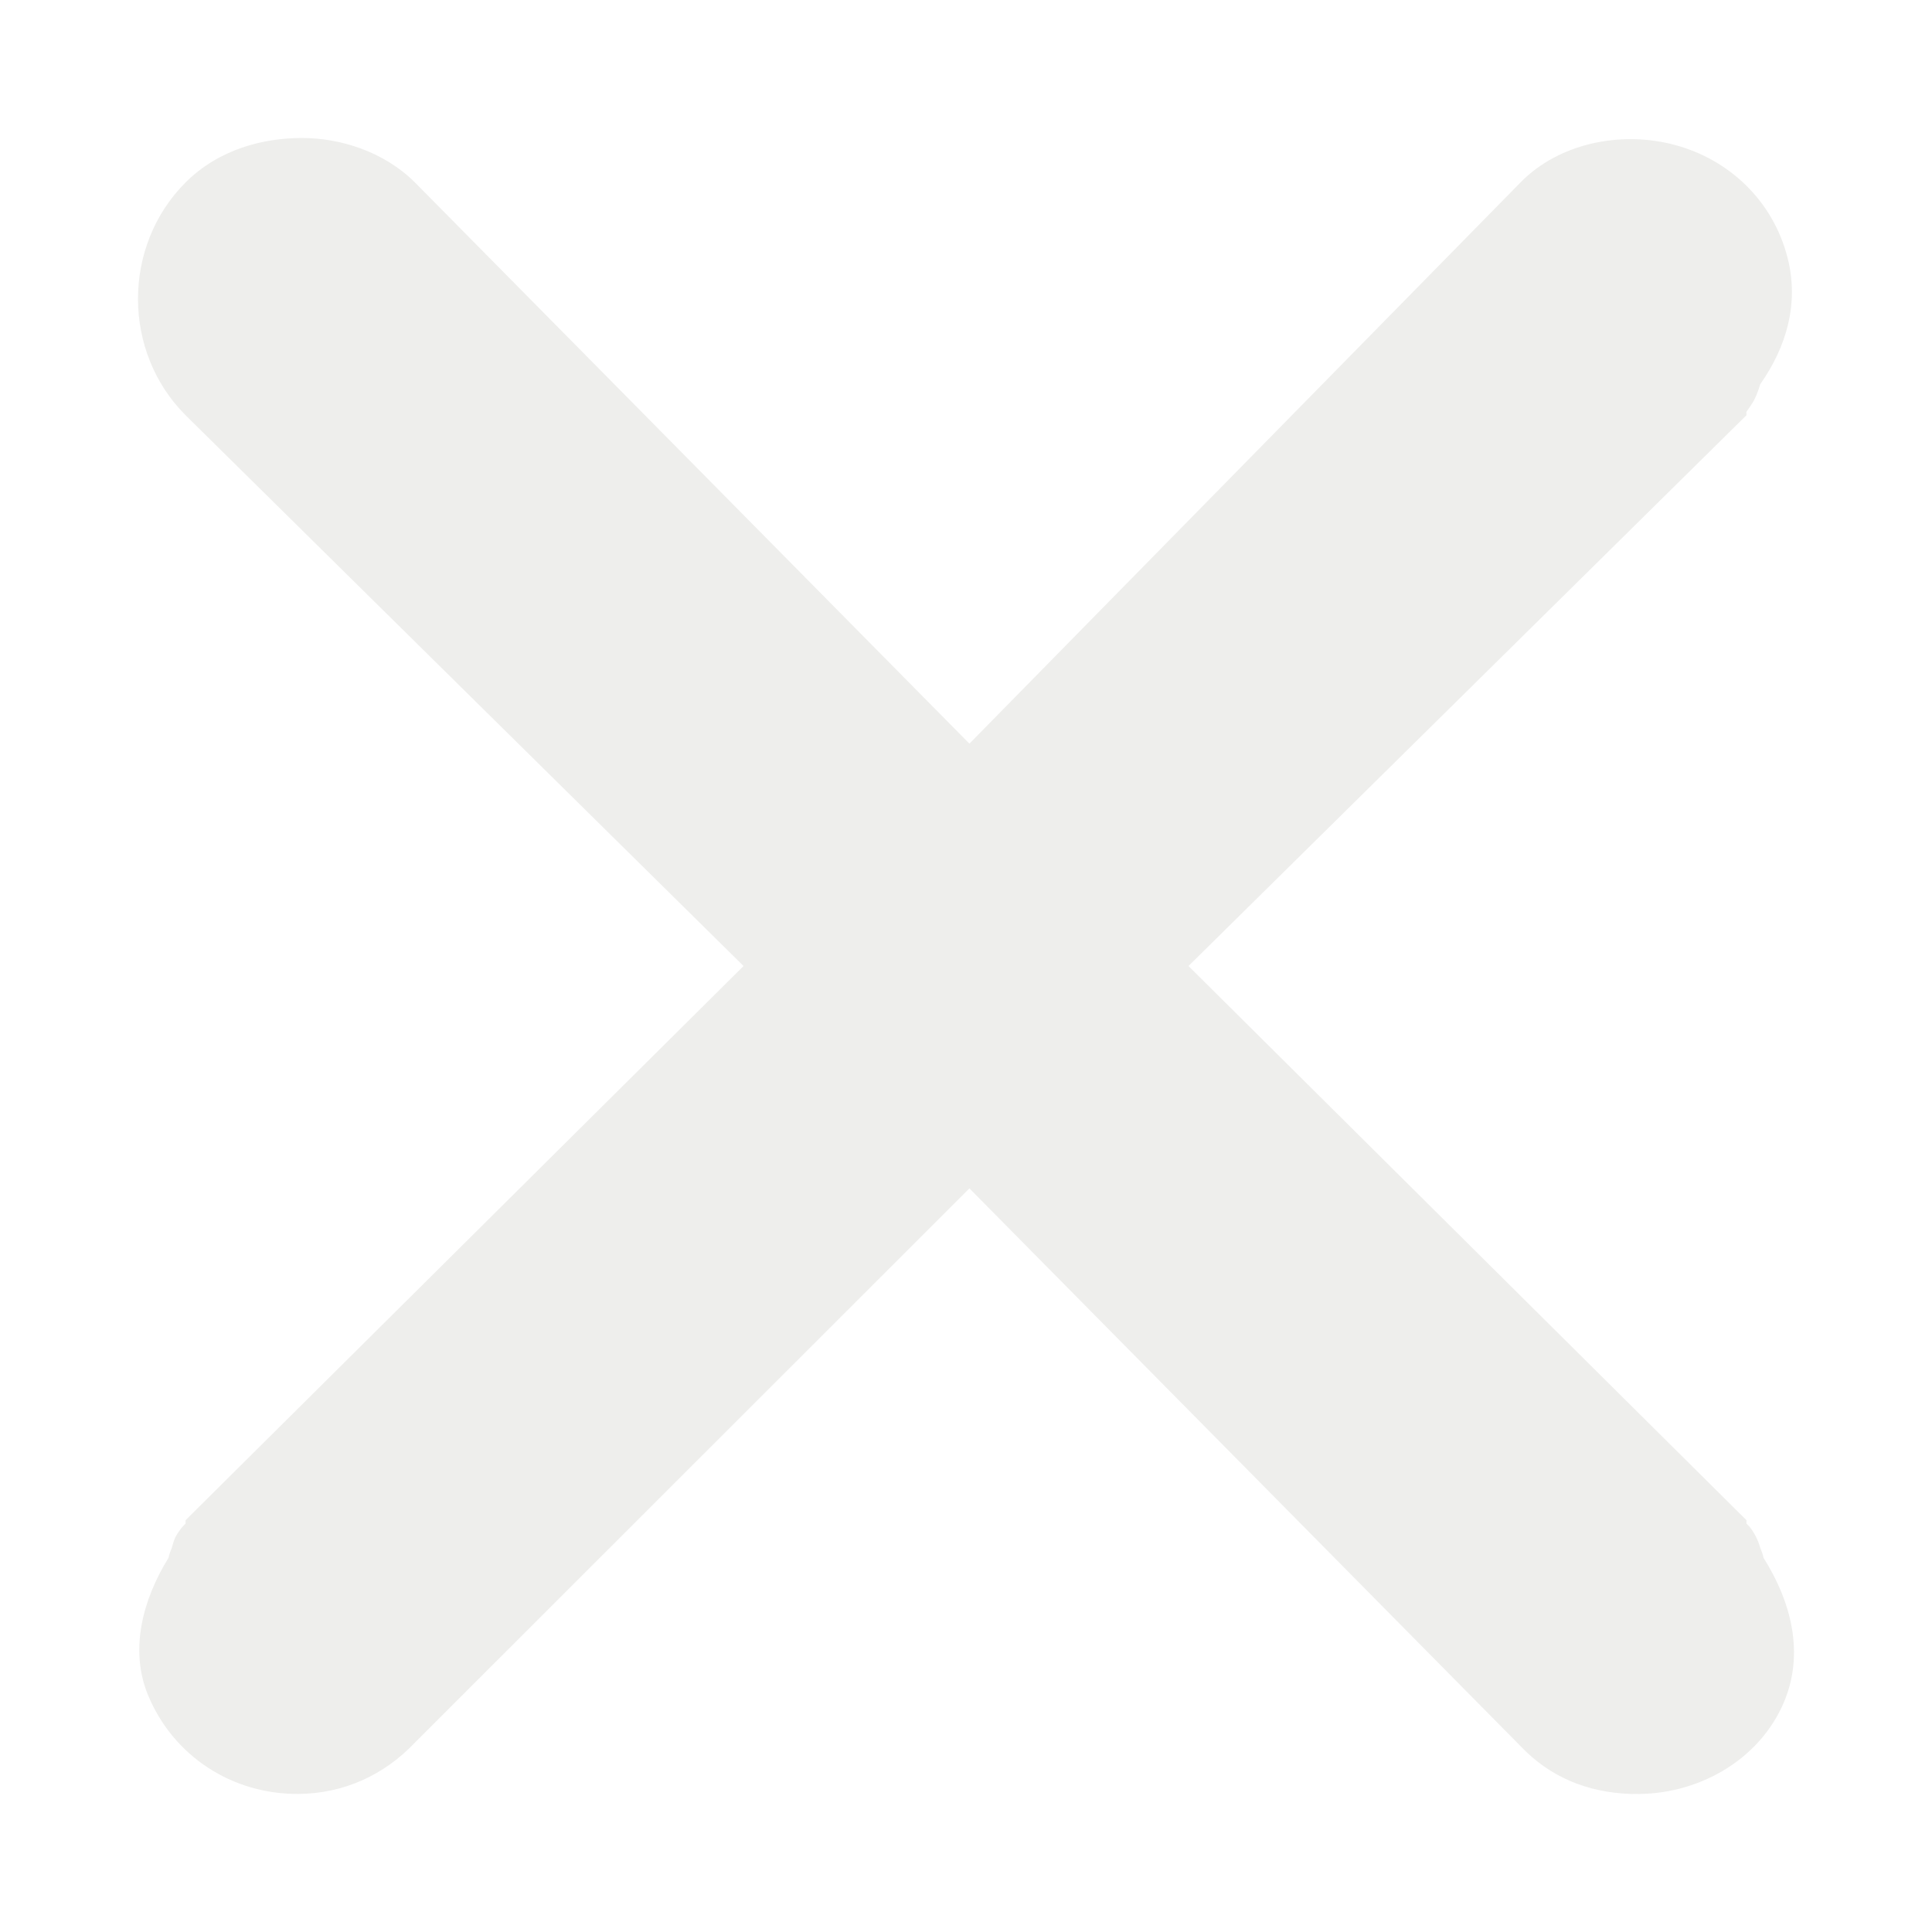
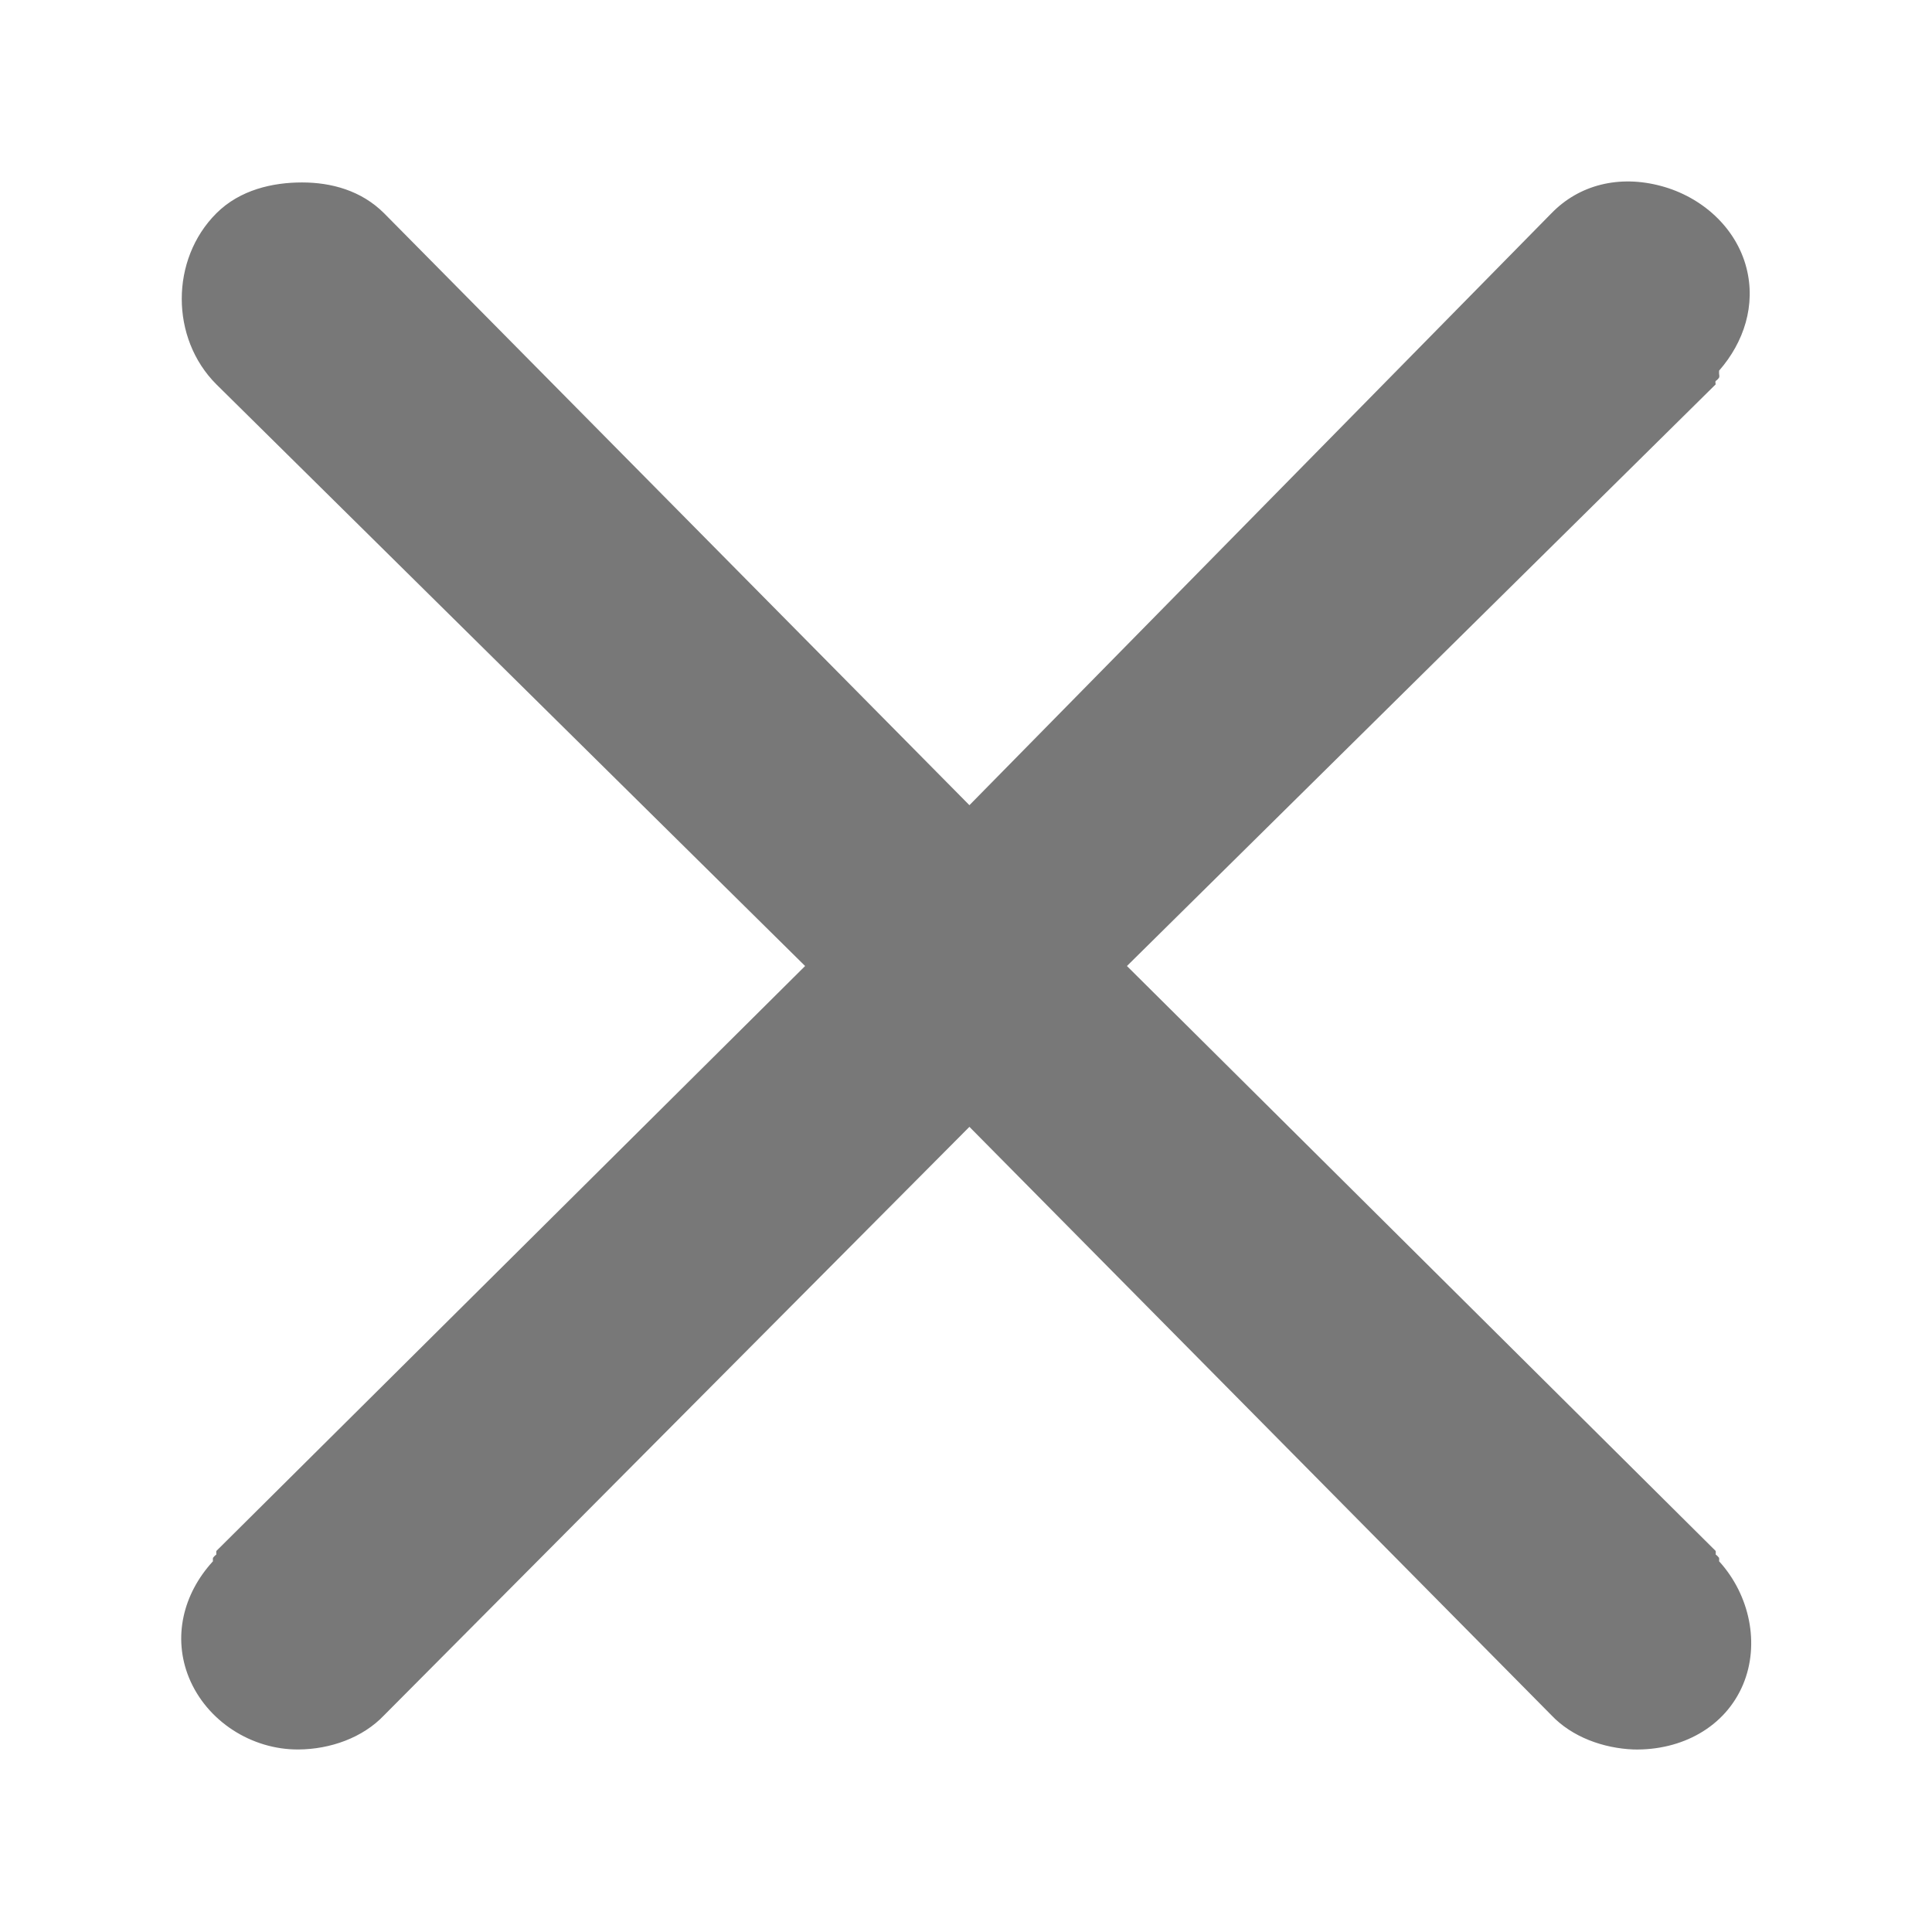
<svg xmlns="http://www.w3.org/2000/svg" width="14" height="14" id="svg6193" version="1.0">
-   <defs id="defs6195">
-     </defs>
+   <defs id="defs6195" />
  <g id="layer1">
-     <path transform="matrix(0.7937577,0,0,0.7933553,-43.00657,-57.03873)" d="M 56.938,73.156 C 56.59,73.156 56.183,73.255 55.875,73.562 C 55.296,74.142 55.296,75.109 55.875,75.688 L 60.969,80.719 L 55.875,85.781 C 55.875,85.792 55.875,85.802 55.875,85.812 C 55.864,85.823 55.854,85.833 55.844,85.844 C 55.82,85.873 55.799,85.904 55.781,85.938 C 55.768,85.968 55.758,85.999 55.75,86.031 C 55.737,86.062 55.726,86.093 55.719,86.125 C 55.485,86.504 55.362,86.961 55.531,87.375 C 55.761,87.936 56.302,88.286 56.906,88.281 C 57.315,88.278 57.687,88.111 57.969,87.812 L 63.031,82.75 L 68.062,87.844 C 68.331,88.128 68.672,88.266 69.062,88.281 C 69.073,88.282 69.083,88.282 69.094,88.281 C 69.663,88.295 70.24,87.985 70.469,87.438 C 70.655,86.992 70.532,86.524 70.281,86.125 C 70.274,86.093 70.263,86.062 70.25,86.031 C 70.231,85.963 70.199,85.9 70.156,85.844 C 70.146,85.833 70.136,85.823 70.125,85.812 C 70.125,85.802 70.125,85.792 70.125,85.781 L 65.031,80.719 L 70.125,75.688 C 70.125,75.687 70.123,75.66 70.125,75.656 C 70.125,75.657 70.159,75.61 70.188,75.562 C 70.226,75.494 70.25,75.407 70.25,75.406 C 70.492,75.06 70.606,74.666 70.5,74.25 C 70.367,73.728 69.965,73.351 69.469,73.219 C 68.971,73.086 68.407,73.208 68.062,73.562 L 63.031,78.688 L 57.969,73.562 C 57.684,73.278 57.285,73.156 56.938,73.156 z" id="path16644" style="fill:#eeeeec;fill-opacity:1;fill-rule:nonzero;stroke:none;stroke-width:0.479px;stroke-linecap:butt;stroke-linejoin:miter;marker:none;stroke-miterlimit:4;stroke-dashoffset:0;stroke-opacity:1;visibility:visible;display:inline;overflow:visible" />
+     <path transform="matrix(0.7937577,0,0,0.7933553,-43.00657,-57.03873)" d="M 56.938,73.562 C 56.672,73.562 56.372,73.628 56.156,73.844 C 55.735,74.265 55.735,74.985 56.156,75.406 L 61.531,80.719 L 56.156,86.062 C 56.155,86.073 56.155,86.083 56.156,86.094 C 56.144,86.103 56.134,86.113 56.125,86.125 C 56.124,86.135 56.124,86.146 56.125,86.156 C 55.85,86.456 55.757,86.853 55.906,87.219 C 56.069,87.617 56.478,87.878 56.906,87.875 C 57.195,87.873 57.492,87.769 57.688,87.562 L 63.031,82.188 L 68.344,87.562 C 68.532,87.761 68.817,87.864 69.094,87.875 C 69.533,87.885 69.93,87.672 70.094,87.281 C 70.248,86.913 70.156,86.465 69.875,86.156 C 69.876,86.146 69.876,86.135 69.875,86.125 C 69.866,86.113 69.856,86.103 69.844,86.094 C 69.845,86.083 69.845,86.073 69.844,86.062 L 64.469,80.719 L 69.844,75.406 C 69.844,75.406 69.838,75.384 69.844,75.375 C 69.843,75.376 69.863,75.364 69.875,75.344 C 69.88,75.334 69.875,75.313 69.875,75.312 C 69.875,75.313 69.874,75.29 69.875,75.281 C 70.104,75.019 70.211,74.681 70.125,74.344 C 70.031,73.975 69.719,73.694 69.344,73.594 C 68.963,73.492 68.598,73.582 68.344,73.844 L 63.031,79.25 L 57.688,73.844 C 57.478,73.634 57.203,73.562 56.938,73.562 z" id="path16644" style="fill:#787878;fill-opacity:1;fill-rule:nonzero;stroke:none;stroke-width:0.479px;stroke-linecap:butt;stroke-linejoin:miter;marker:none;stroke-miterlimit:4;stroke-dashoffset:0;stroke-opacity:1;visibility:visible;display:inline;overflow:visible" />
  </g>
</svg>
